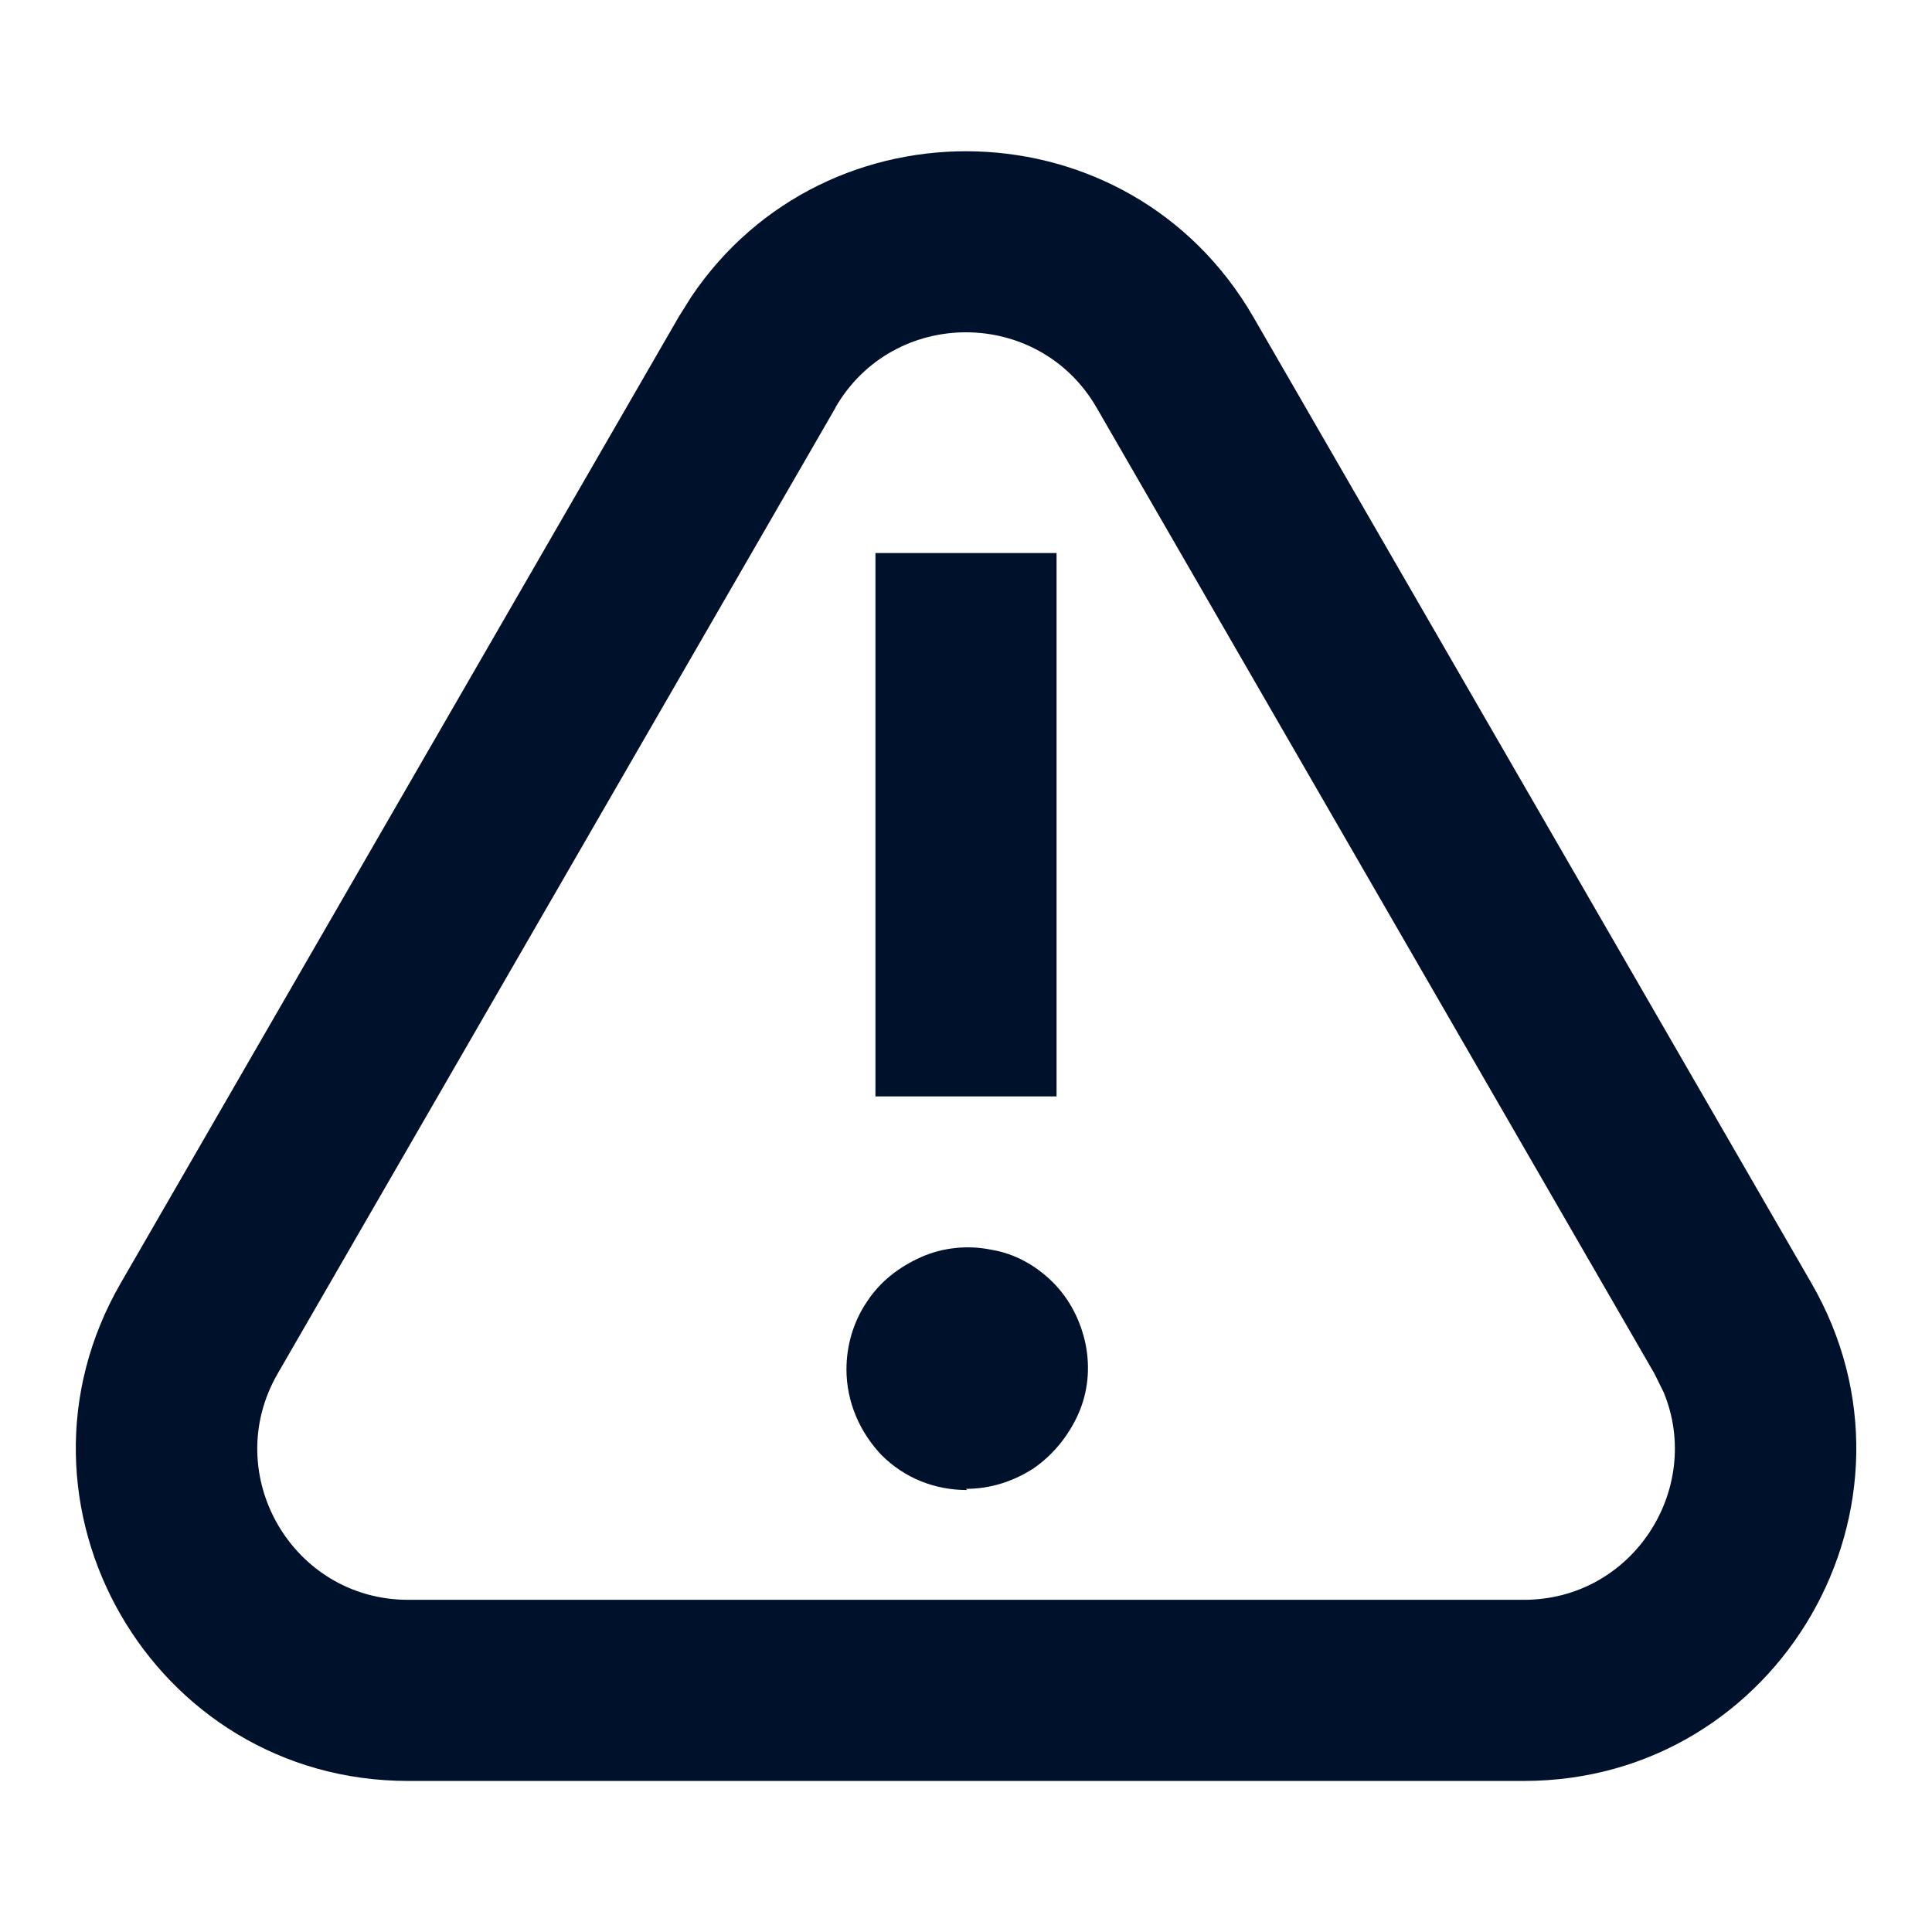
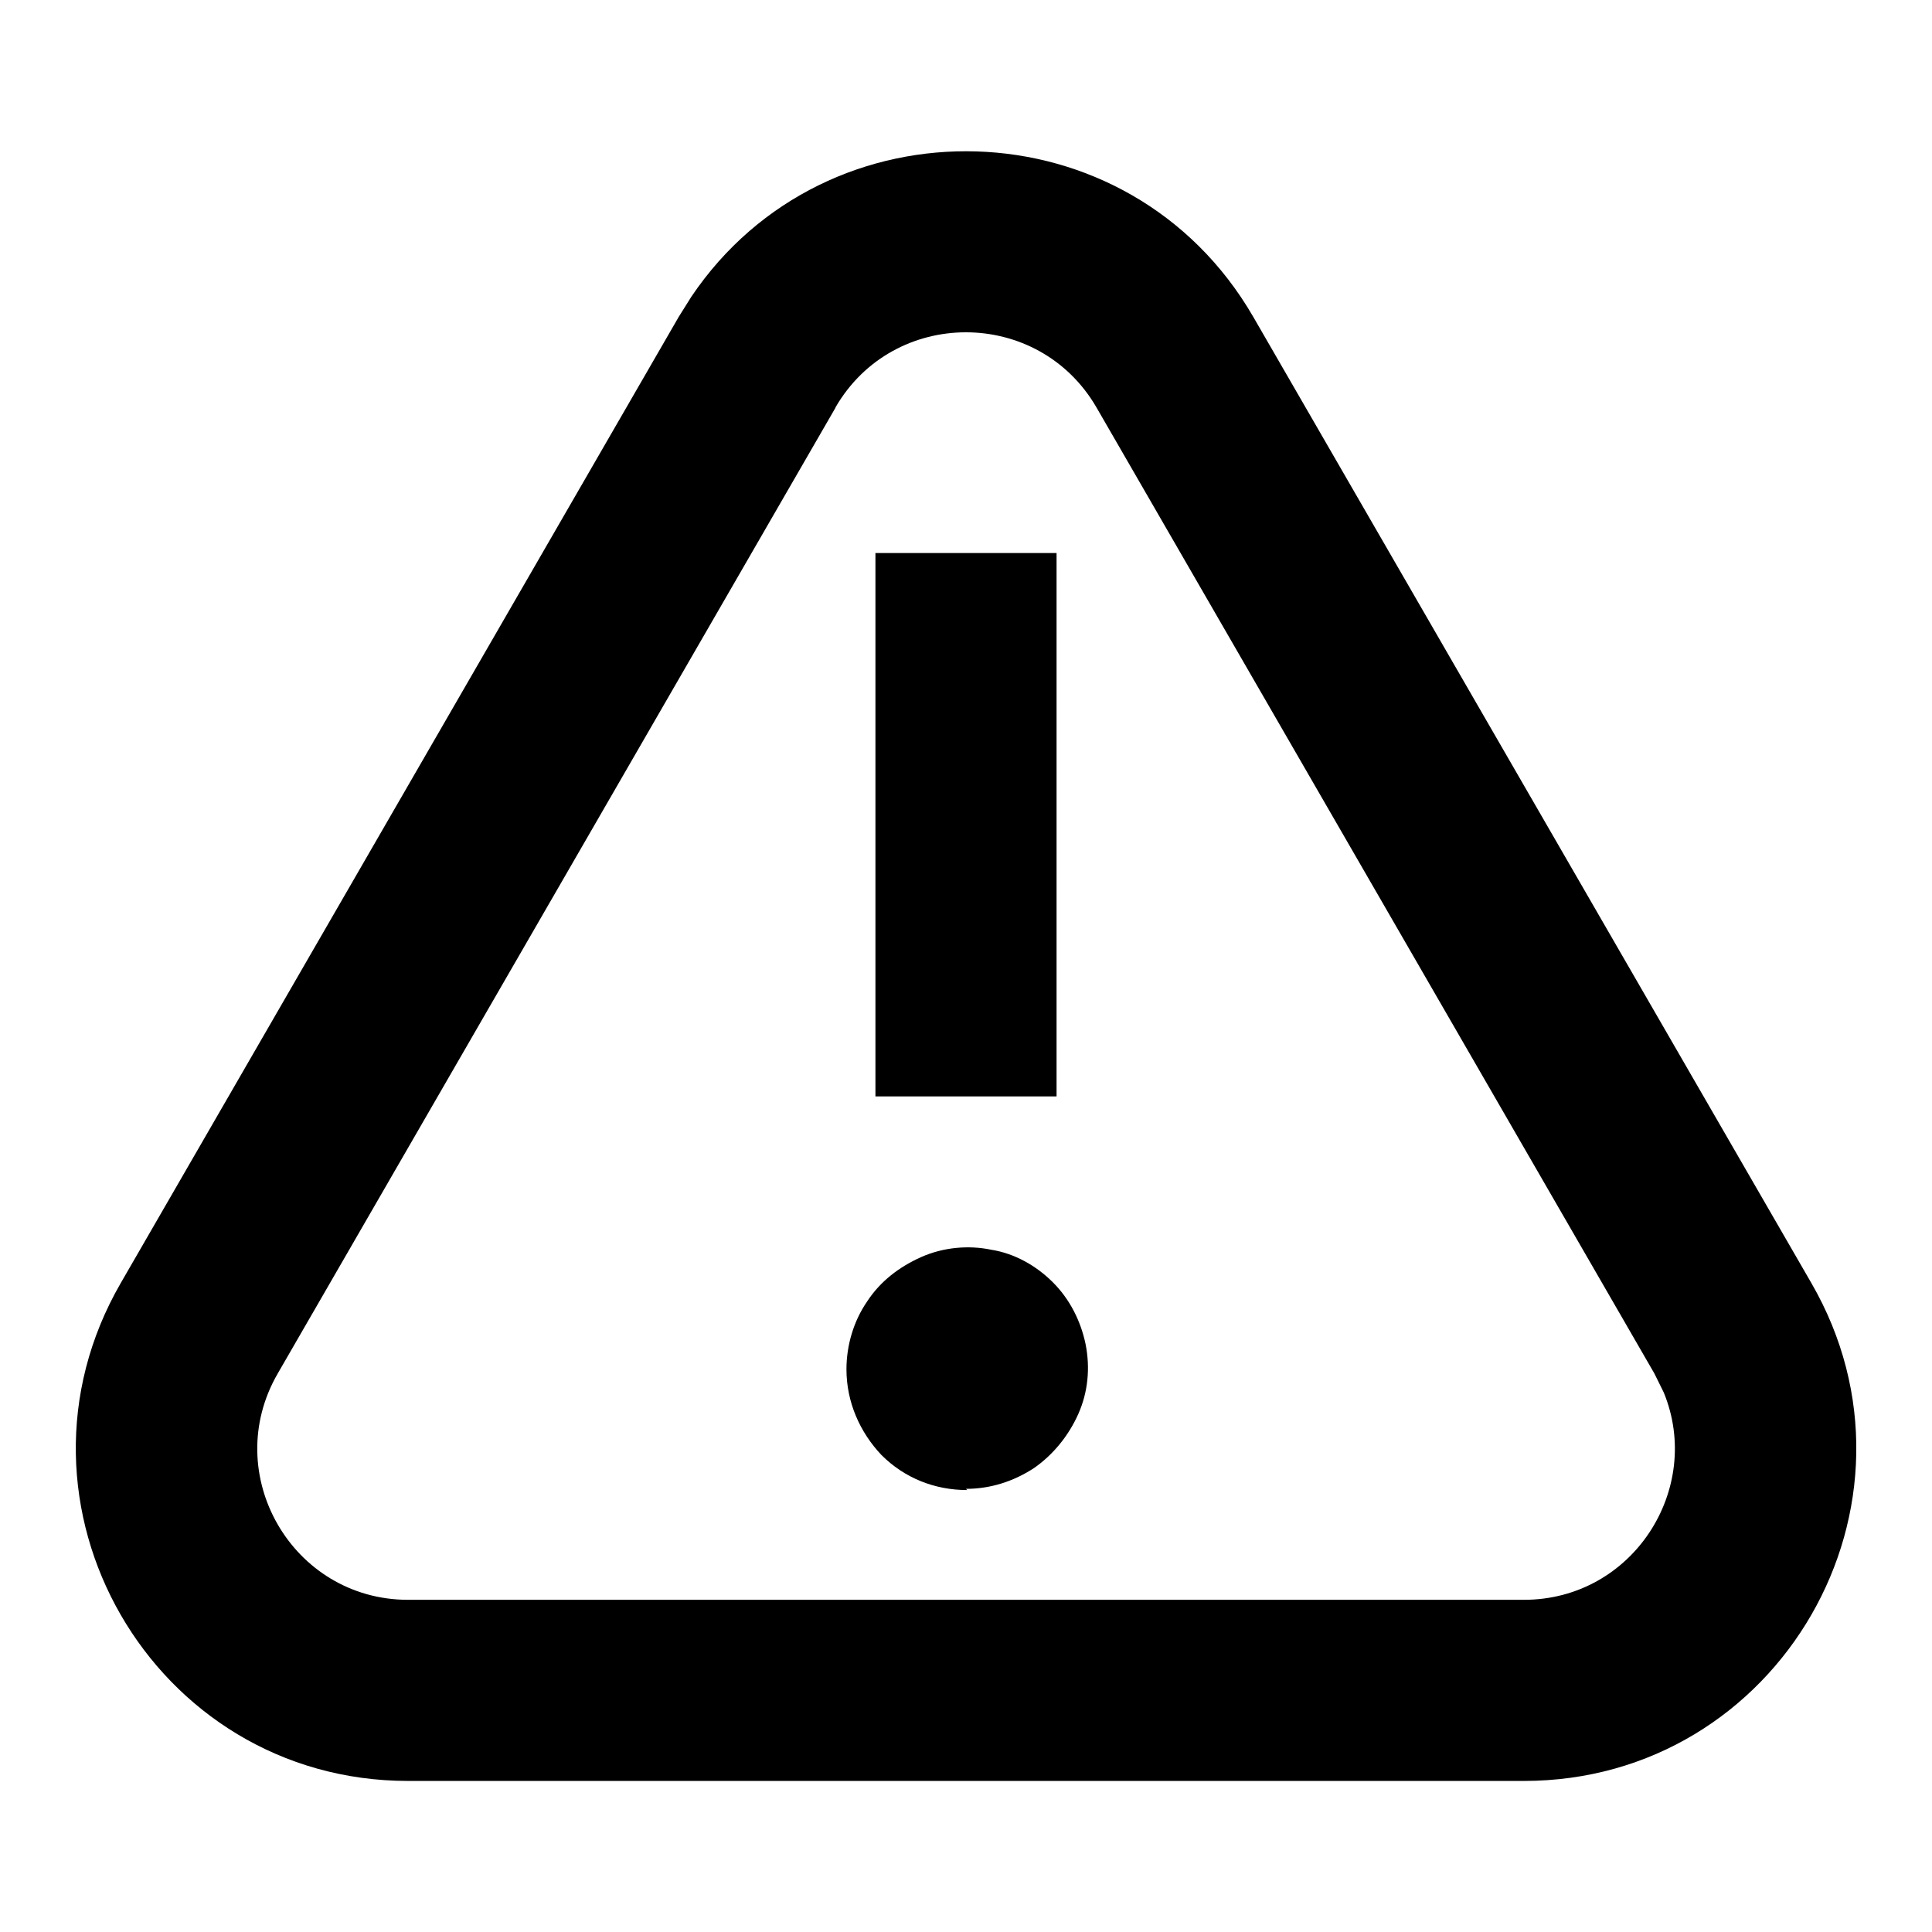
- <svg xmlns="http://www.w3.org/2000/svg" width="16" height="16" viewBox="0 0 16 16">
-   <path d="M8.21,10.35C8.4,10.38 8.58,10.48 8.72,10.62C8.86,10.76 8.95,10.94 8.99,11.13C9.03,11.33 9.01,11.53 8.93,11.71C8.85,11.89 8.72,12.05 8.56,12.16C8.39,12.27 8.2,12.33 8,12.33L8.01,12.34C7.74,12.34 7.49,12.24 7.3,12.05C7.12,11.86 7.01,11.61 7.01,11.34C7.01,11.14 7.07,10.94 7.18,10.78C7.29,10.61 7.45,10.49 7.63,10.41C7.81,10.33 8.02,10.31 8.21,10.35Z" fill="#00112C" />
-   <path d="M8.75,9.08H7.25V4.58H8.75V9.08Z" fill="#00112C" />
-   <path d="M5.725,2.458C6.843,0.797 9.353,0.853 10.379,2.624L15,10.624C16.059,12.453 14.738,14.749 12.62,14.749H3.38C1.262,14.749 -0.058,12.453 1.001,10.624L5.621,2.624L5.725,2.458ZM9.081,3.375C8.6,2.545 7.4,2.544 6.919,3.374L6.92,3.375L2.3,11.375C1.819,12.206 2.419,13.249 3.38,13.249H12.62C13.521,13.249 14.106,12.332 13.779,11.533L13.701,11.375L9.081,3.375Z" fill="#00112C" />
+ <svg xmlns="http://www.w3.org/2000/svg" width="16" height="16" viewBox="0 0 16 16" fill="none">
+   <g>
+     <g>
+       <path d="M8.21 10.35C8.4 10.38 8.58 10.48 8.72 10.62C8.86 10.76 8.95 10.94 8.99 11.13C9.03 11.33 9.01 11.53 8.93 11.71C8.85 11.89 8.72 12.05 8.56 12.16C8.39 12.27 8.2 12.33 8 12.33L8.01 12.34C7.74 12.34 7.49 12.24 7.3 12.05C7.12 11.86 7.01 11.61 7.01 11.34C7.01 11.14 7.07 10.94 7.18 10.78C7.29 10.61 7.45 10.49 7.63 10.41C7.81 10.33 8.02 10.31 8.21 10.35Z" fill="#000000" />
+       <path d="M8.75 9.08H7.25V4.58H8.75V9.08Z" fill="#000000" />
+       <path d="M5.725 2.458C6.843 0.797 9.353 0.853 10.379 2.624L15 10.624C16.059 12.453 14.738 14.749 12.62 14.749H3.38C1.262 14.749 -0.058 12.453 1.001 10.624L5.621 2.624L5.725 2.458ZM9.081 3.375C8.6 2.545 7.4 2.544 6.919 3.374L6.92 3.375L2.3 11.375C1.819 12.206 2.419 13.249 3.38 13.249H12.62C13.521 13.249 14.106 12.332 13.779 11.533L13.701 11.375L9.081 3.375Z" fill="#000000" />
+     </g>
+   </g>
</svg>
